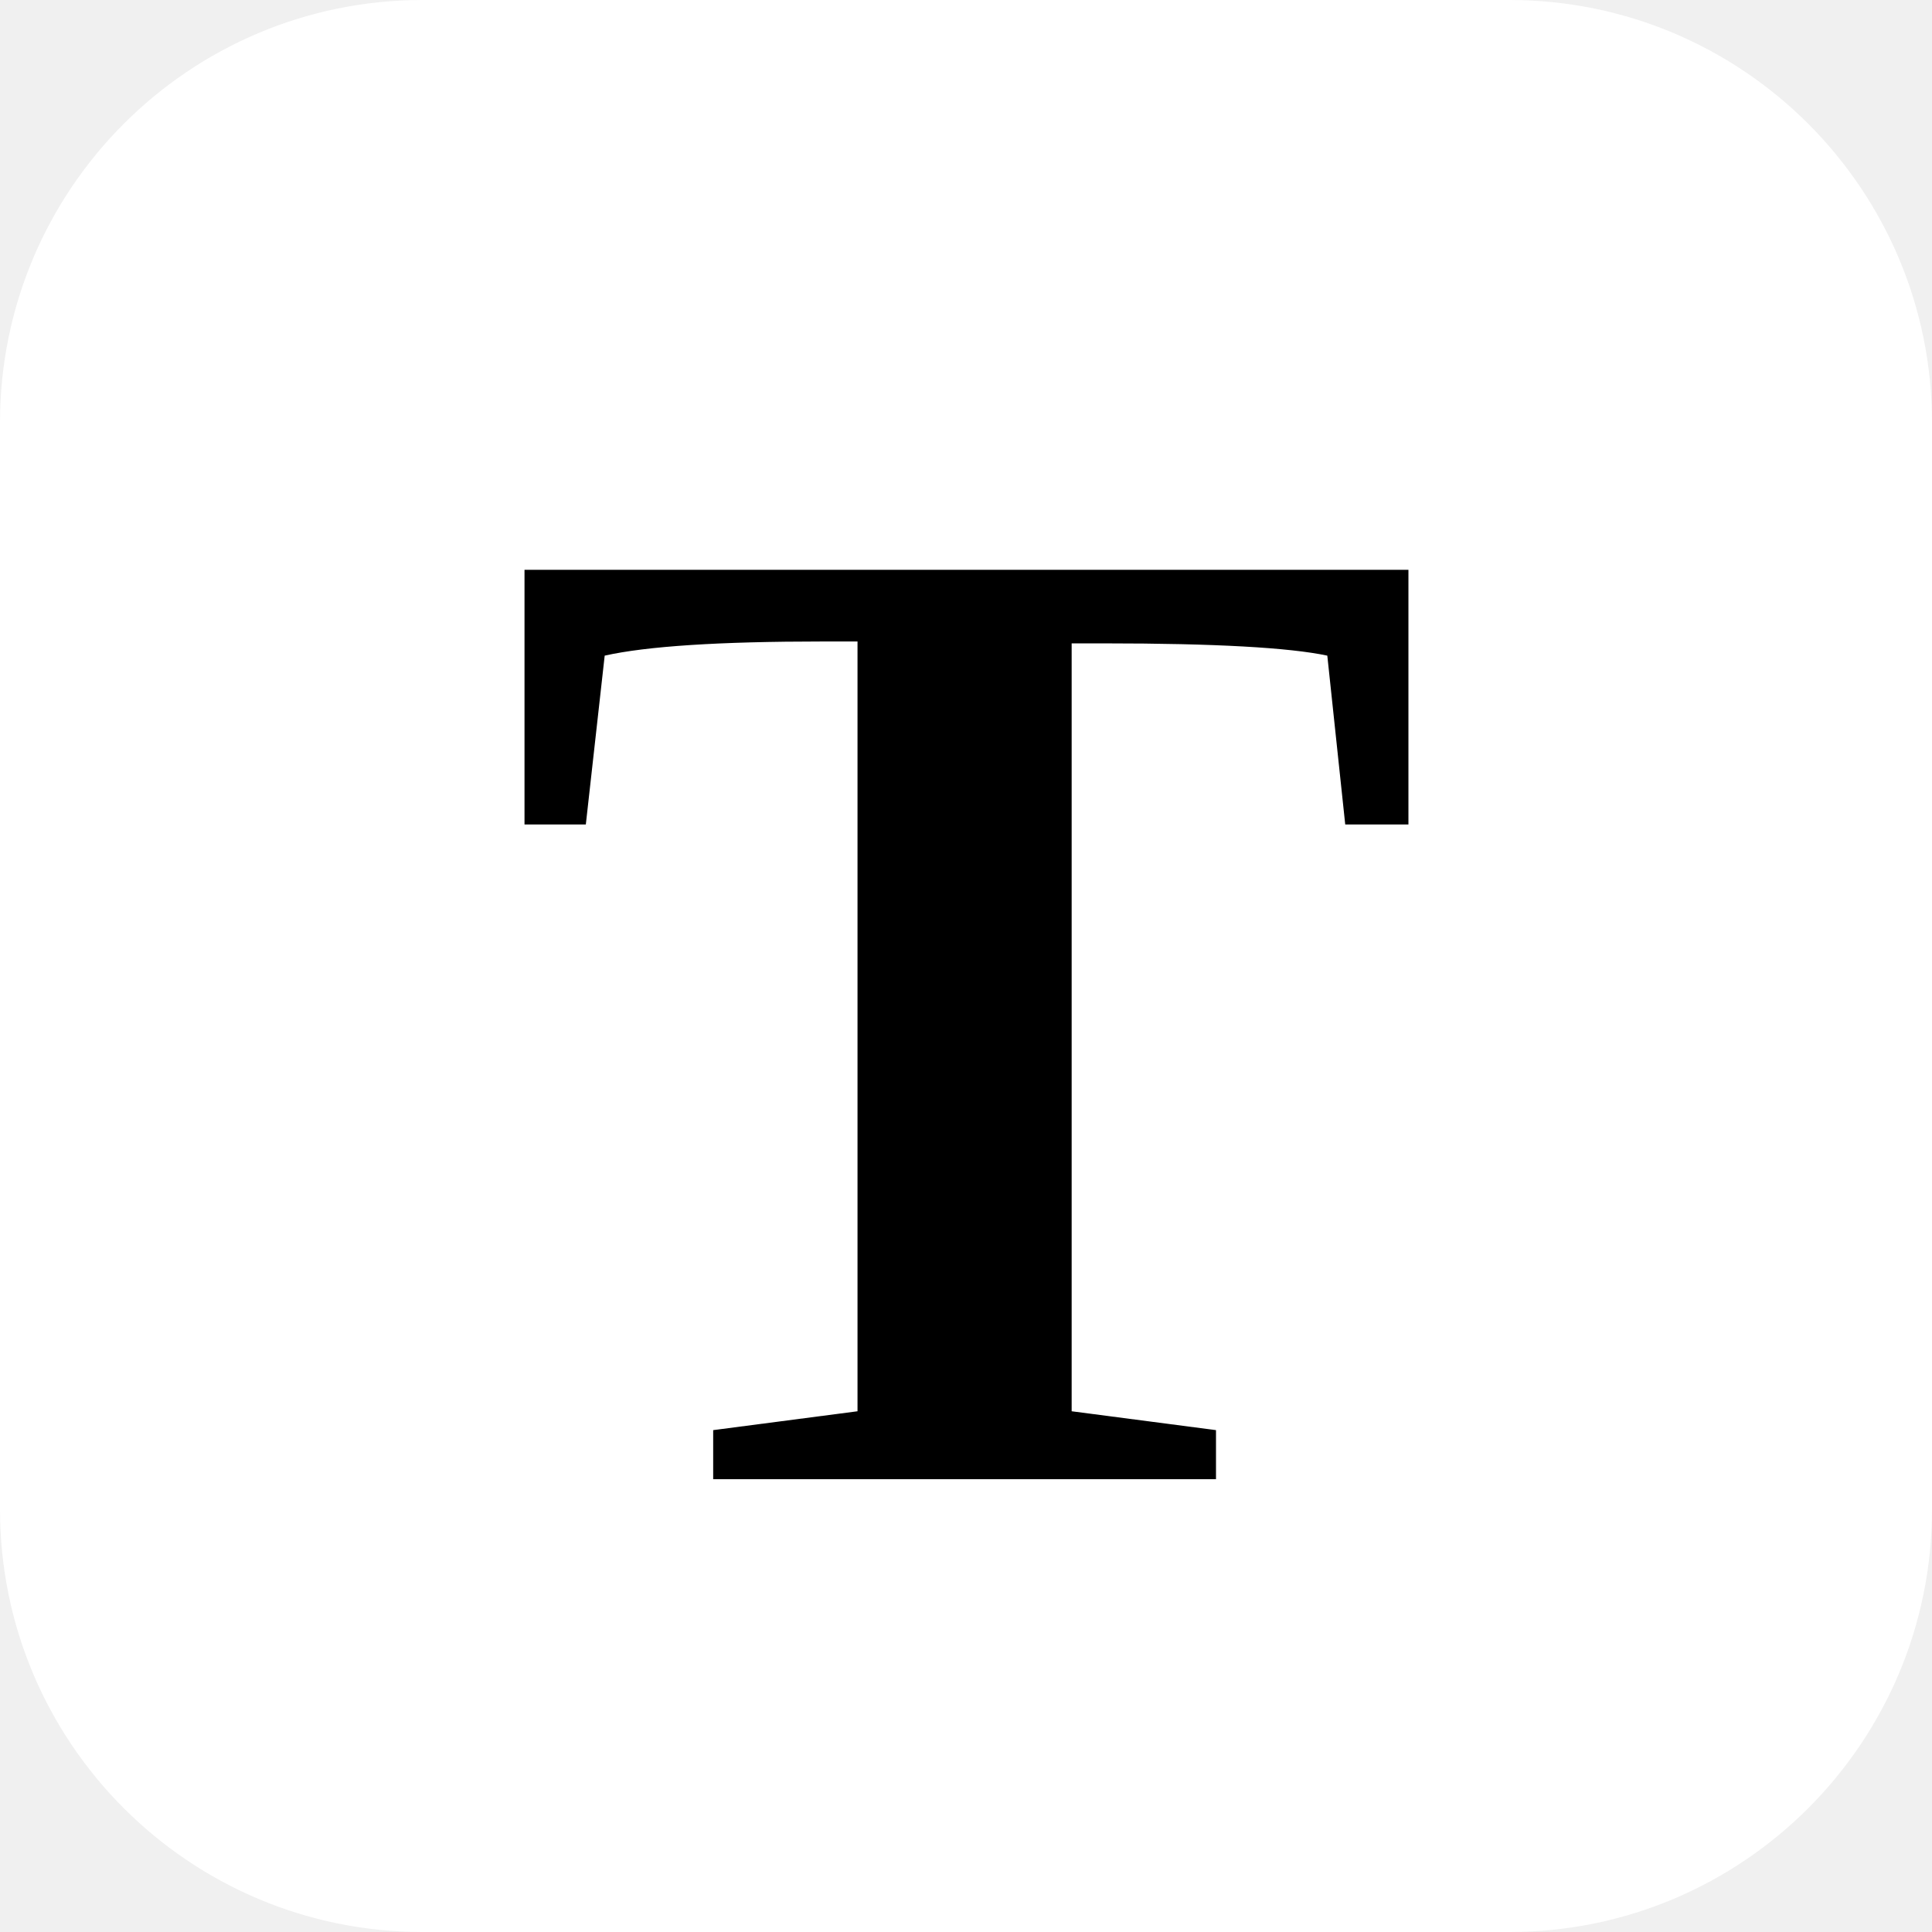
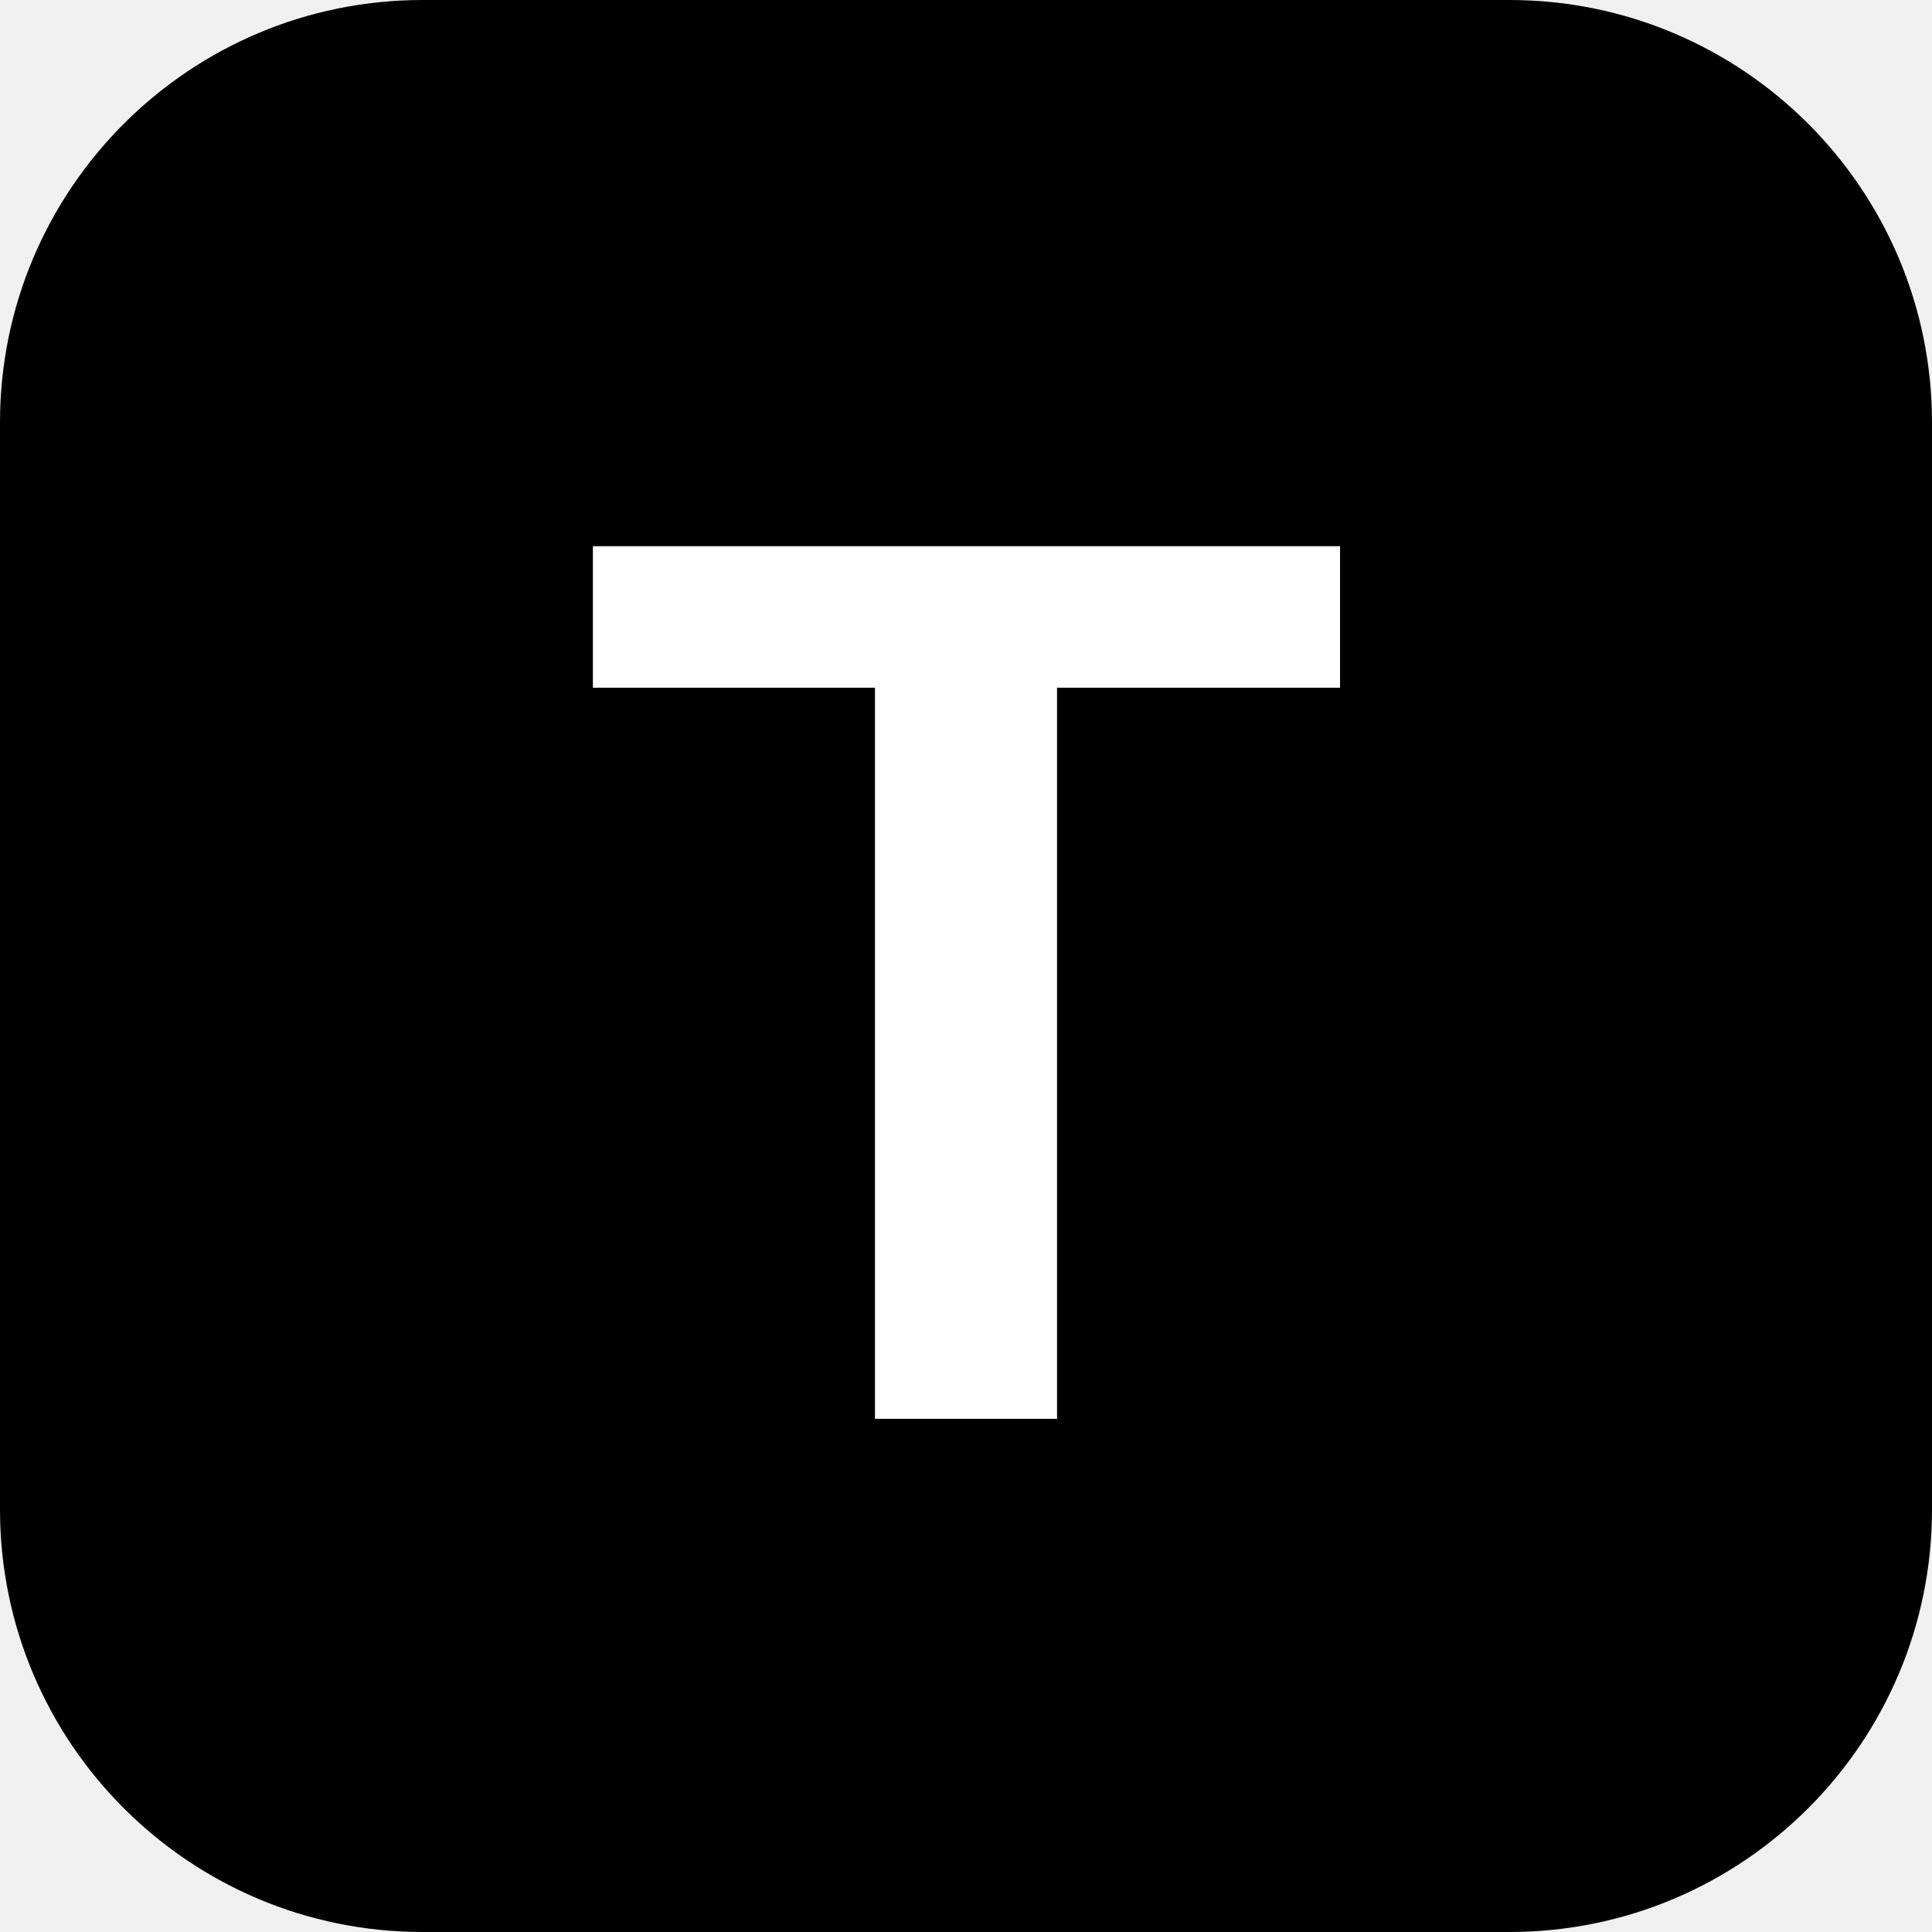
<svg xmlns="http://www.w3.org/2000/svg" width="32" height="32" viewBox="0 0 32 32" fill="none">
  <style>
-     @media (prefers-color-scheme: dark) {
+     @media (prefers-color-scheme: light) {
      .bg { fill: #000000; }
      .letter { fill: #ffffff; }
    }
  </style>
-   <rect class="bg" width="32" height="32" rx="7" fill="#ffffff" />
-   <text class="letter" x="16" y="24.5" font-family="Georgia, 'Times New Roman', serif" font-size="23" font-weight="700" text-anchor="middle" fill="#000000">T</text>
+   <rect class="bg" width="32" height="32" rx="7" fill="#000000" />
+   <text class="letter" x="16" y="23.5" font-family="Arial, Helvetica, sans-serif" font-size="21" font-weight="600" text-anchor="middle" fill="#ffffff">T</text>
</svg>
